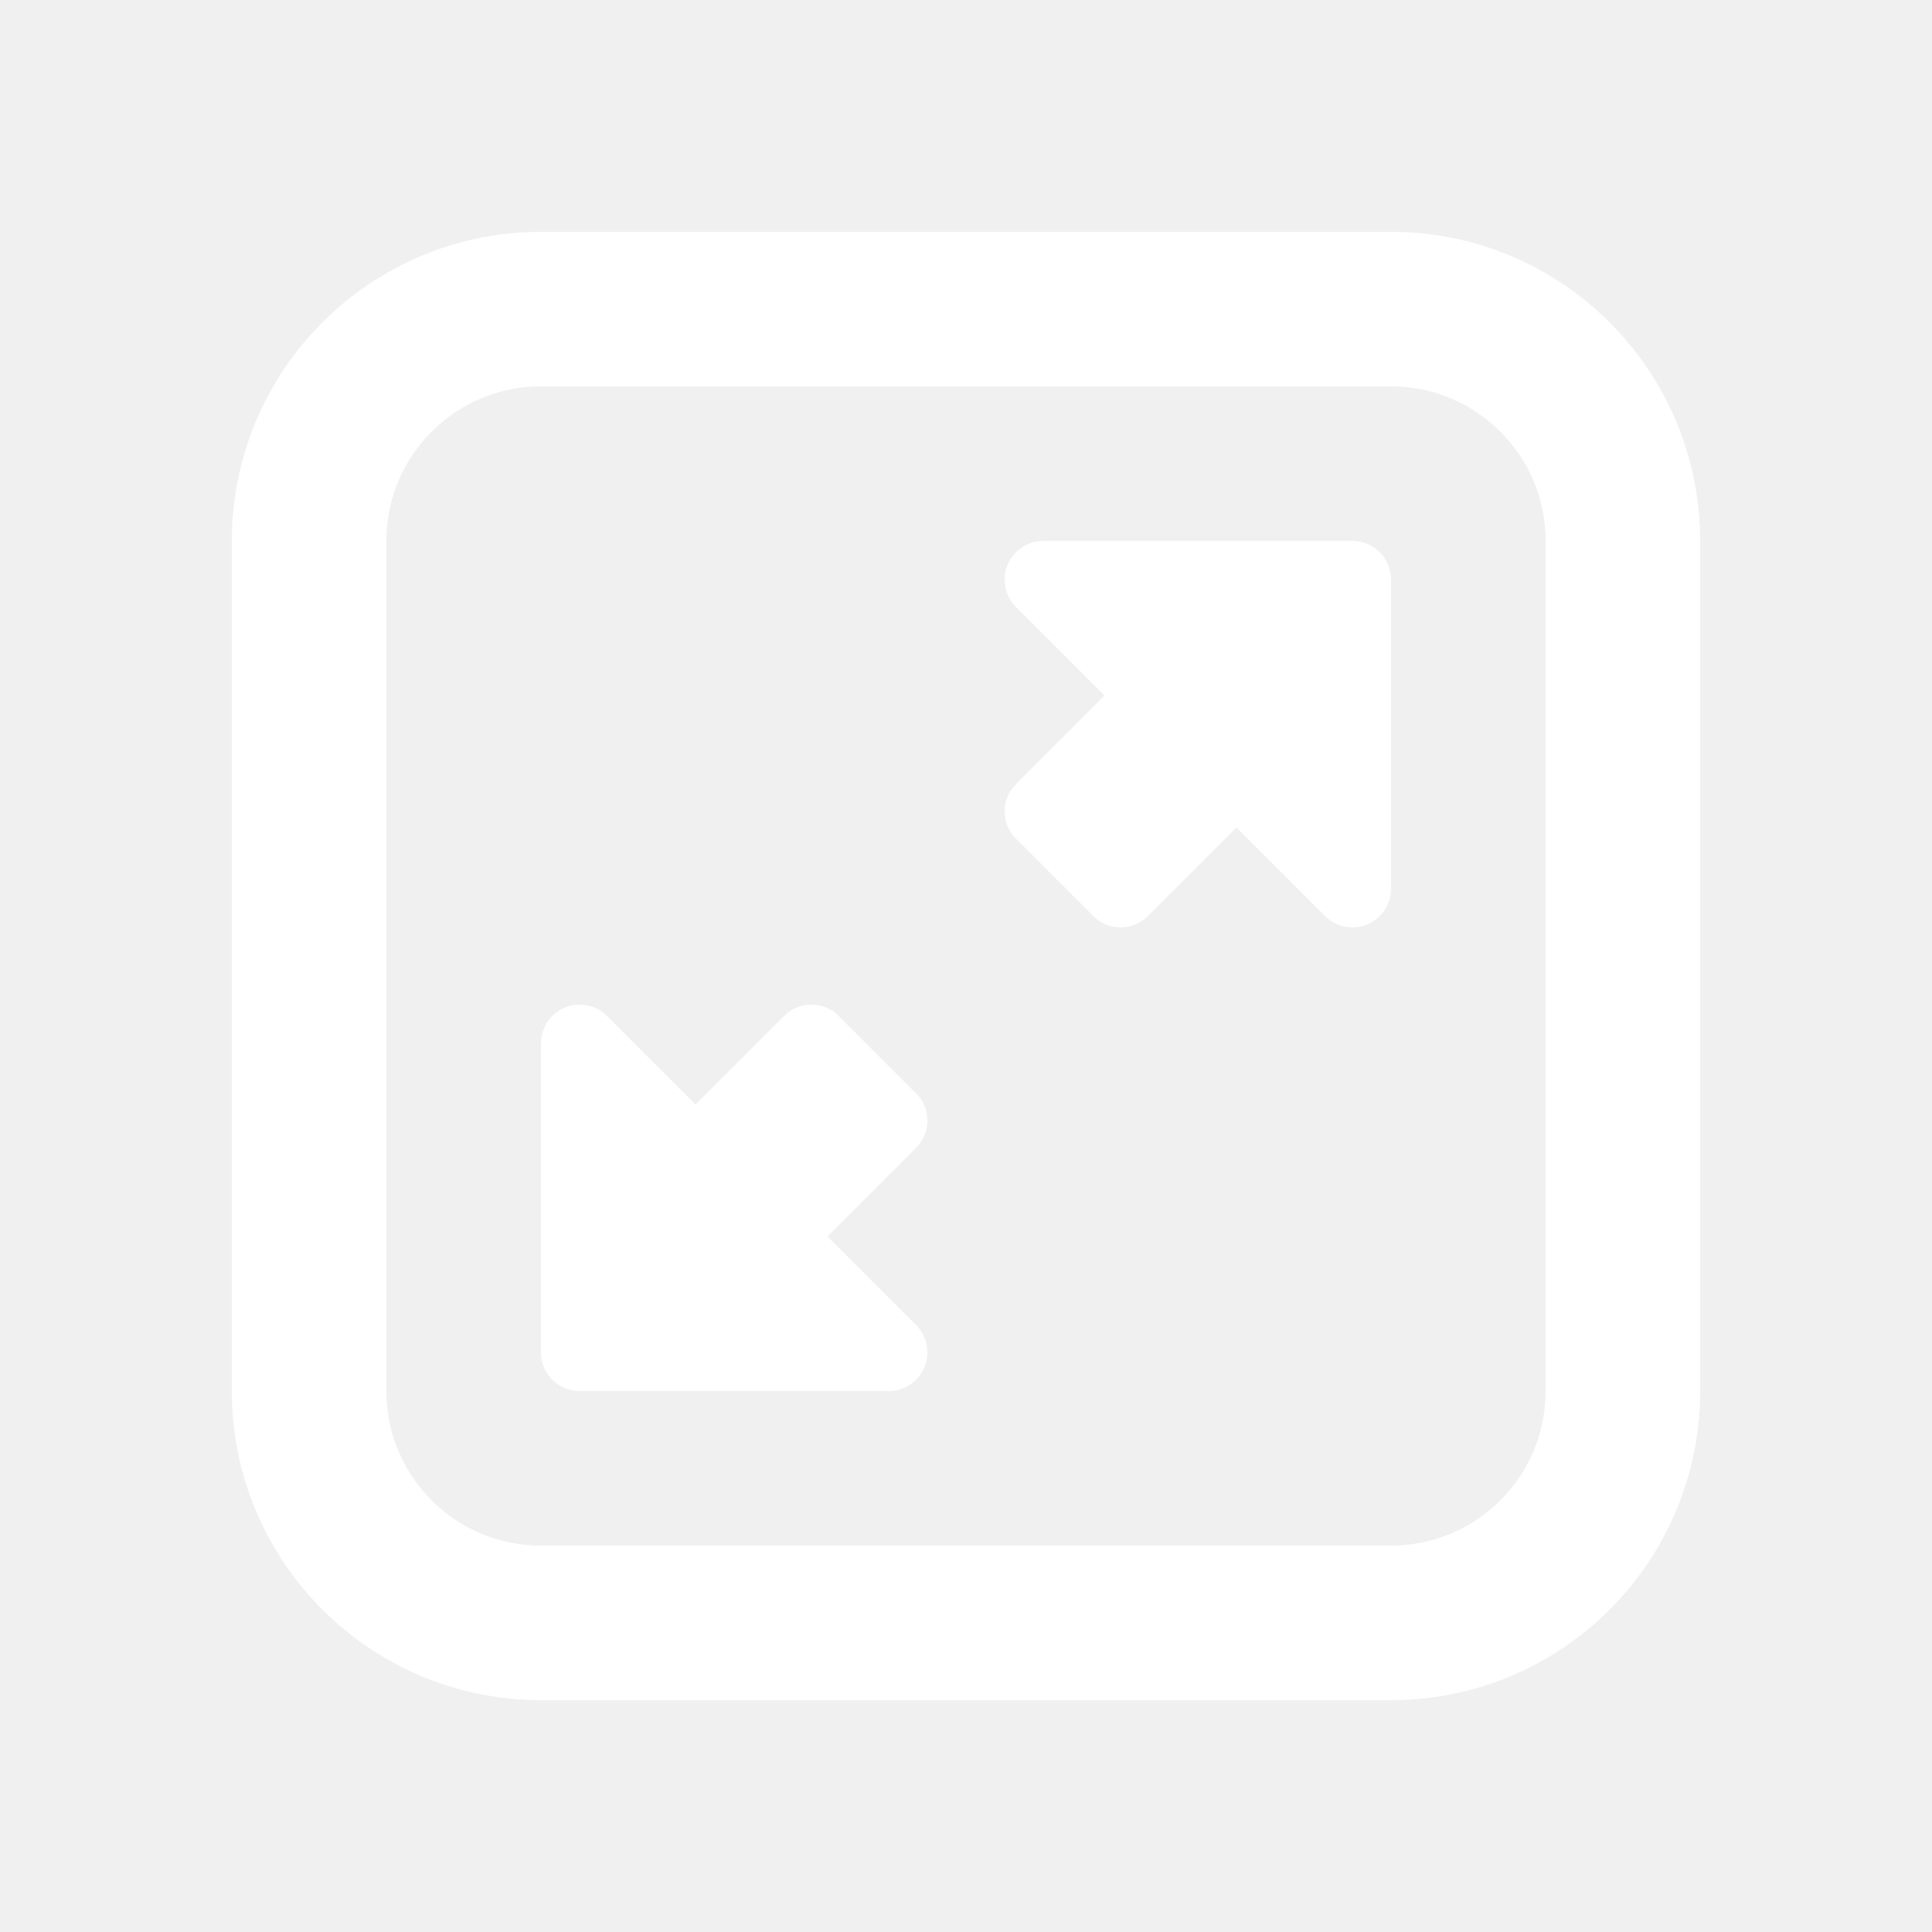
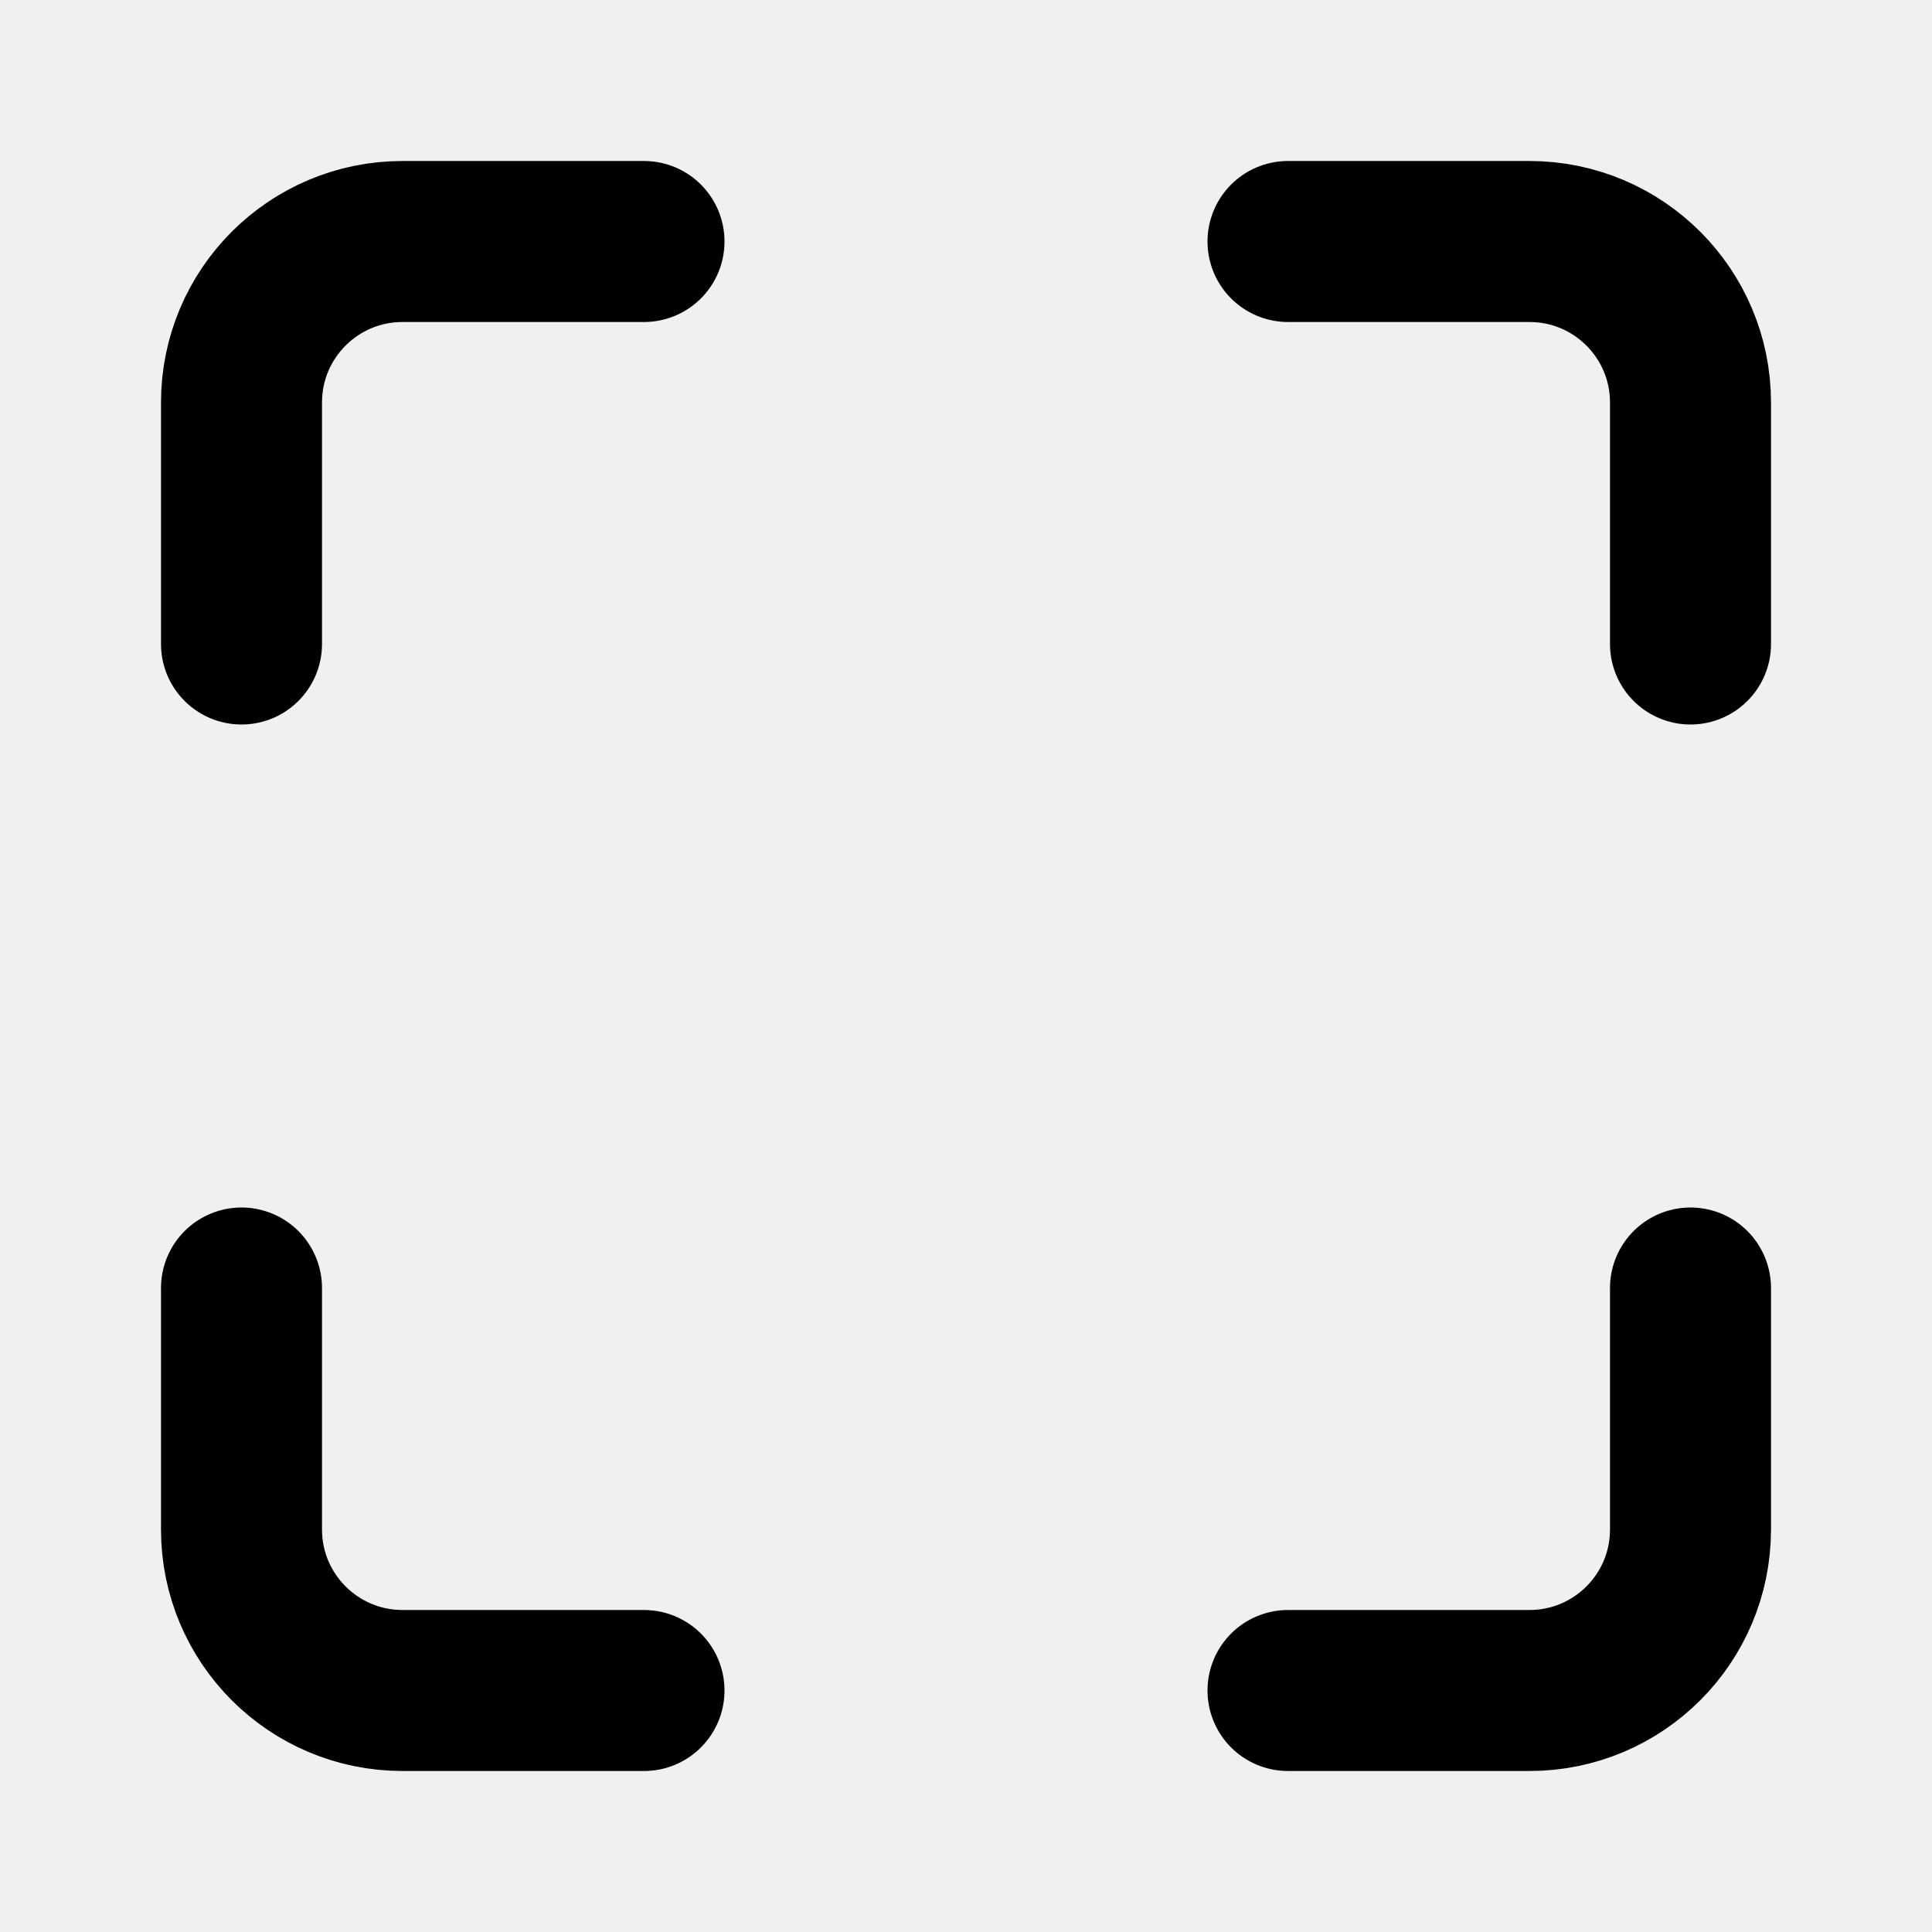
- <svg xmlns="http://www.w3.org/2000/svg" width="25" height="25" viewBox="0 0 25 25" id="svg2" version="1.1">
-   <defs id="defs4" />
-   <g id="layer1" transform="translate(0,-1027.362)">
-     <rect style="opacity:1;fill:none;fill-opacity:1;stroke:#ffffff;stroke-width:2;stroke-linecap:round;stroke-linejoin:miter;stroke-miterlimit:4;stroke-dasharray:none;stroke-dashoffset:0;stroke-opacity:1" id="rect5006" width="17" height="17" x="4" y="1031.362" ry="3" />
-     <path style="fill:#ffffff;fill-opacity:1;fill-rule:evenodd;stroke:#ffffff;stroke-width:1px;stroke-linecap:round;stroke-linejoin:round;stroke-opacity:1" d="m 7.5,1044.862 4,0 -1.5,-1.5 1.5,-1.5 -1,-1 -1.5,1.5 -1.5,-1.5 0,4 z" id="path5017" />
-     <path id="path5025" d="m 17.5,1034.862 -4,0 1.5,1.5 -1.5,1.5 1,1 1.5,-1.5 1.5,1.5 0,-4 z" style="fill:#ffffff;fill-opacity:1;fill-rule:evenodd;stroke:#ffffff;stroke-width:1px;stroke-linecap:round;stroke-linejoin:round;stroke-opacity:1" />
-   </g>
+ <svg xmlns="http://www.w3.org/2000/svg" width="24" height="24" viewBox="0 0 24 24" fill="none" stroke="currentColor" stroke-width="2" stroke-linecap="round" stroke-linejoin="round" class="lucide lucide-maximize">
+   <path d="M8 3H5a2 2 0 0 0-2 2v3" />
+   <path d="M21 8V5a2 2 0 0 0-2-2h-3" />
+   <path d="M3 16v3a2 2 0 0 0 2 2h3" />
+   <path d="M16 21h3a2 2 0 0 0 2-2v-3" />
</svg>
